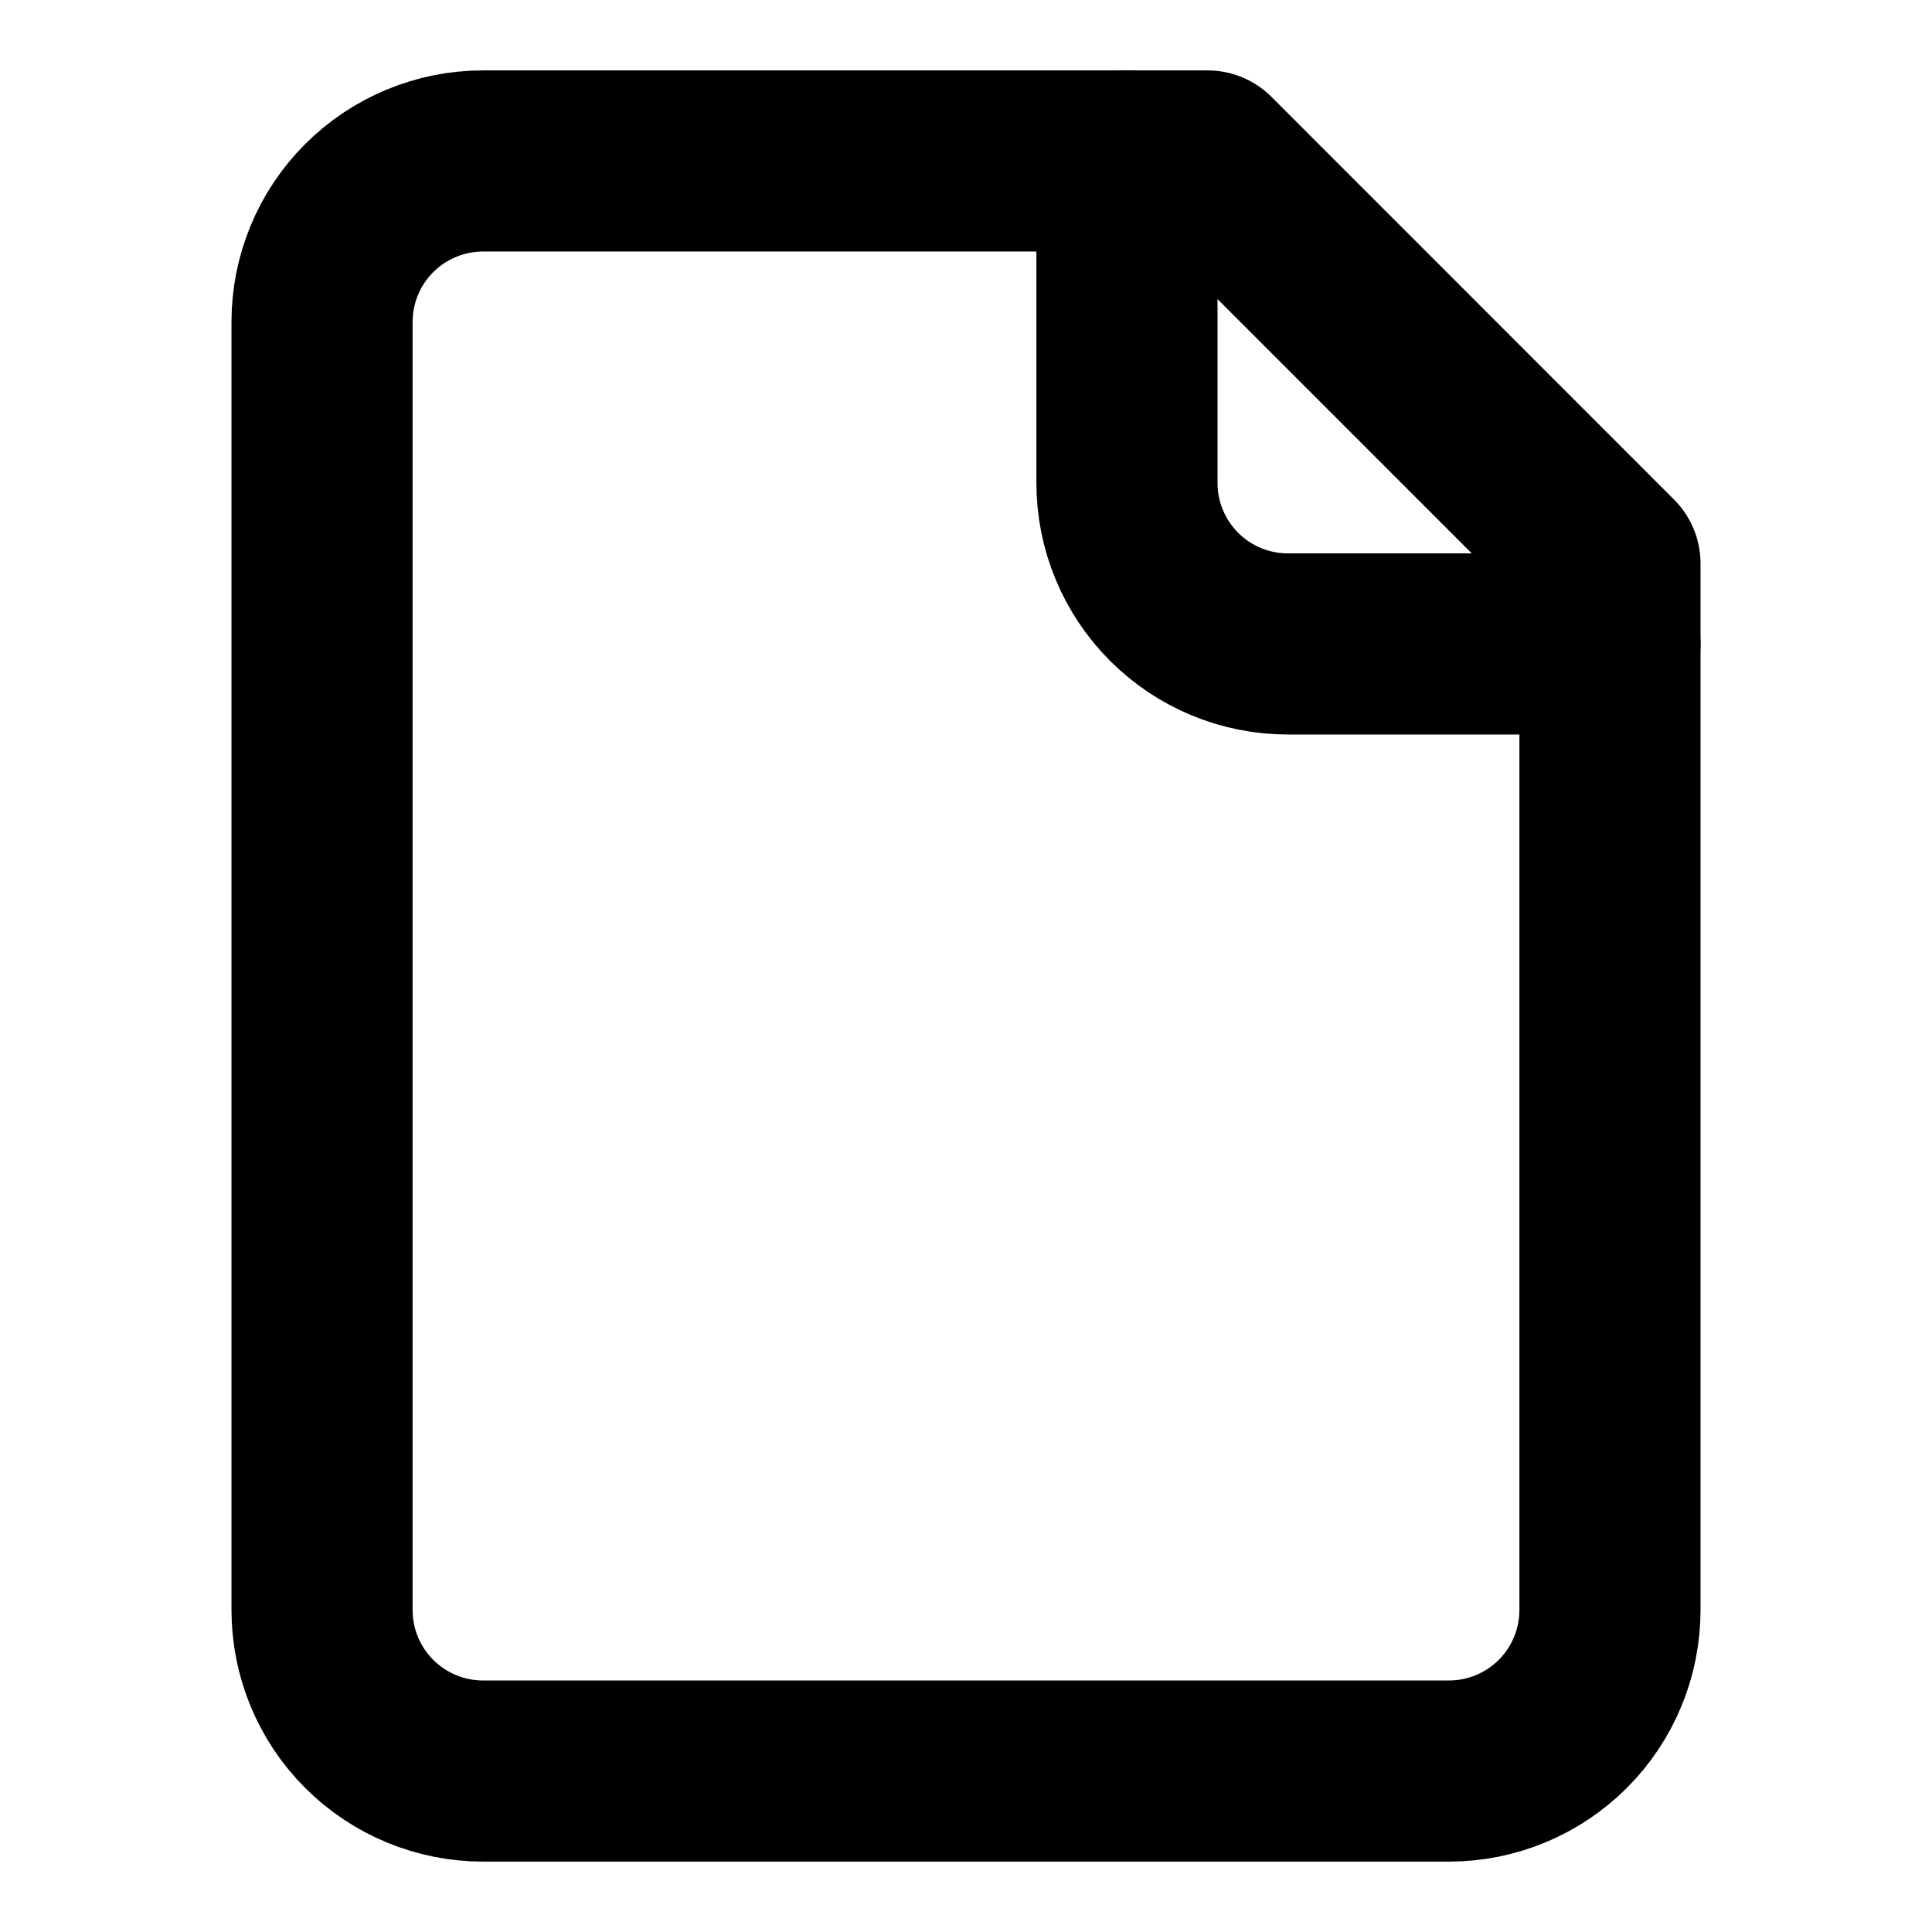
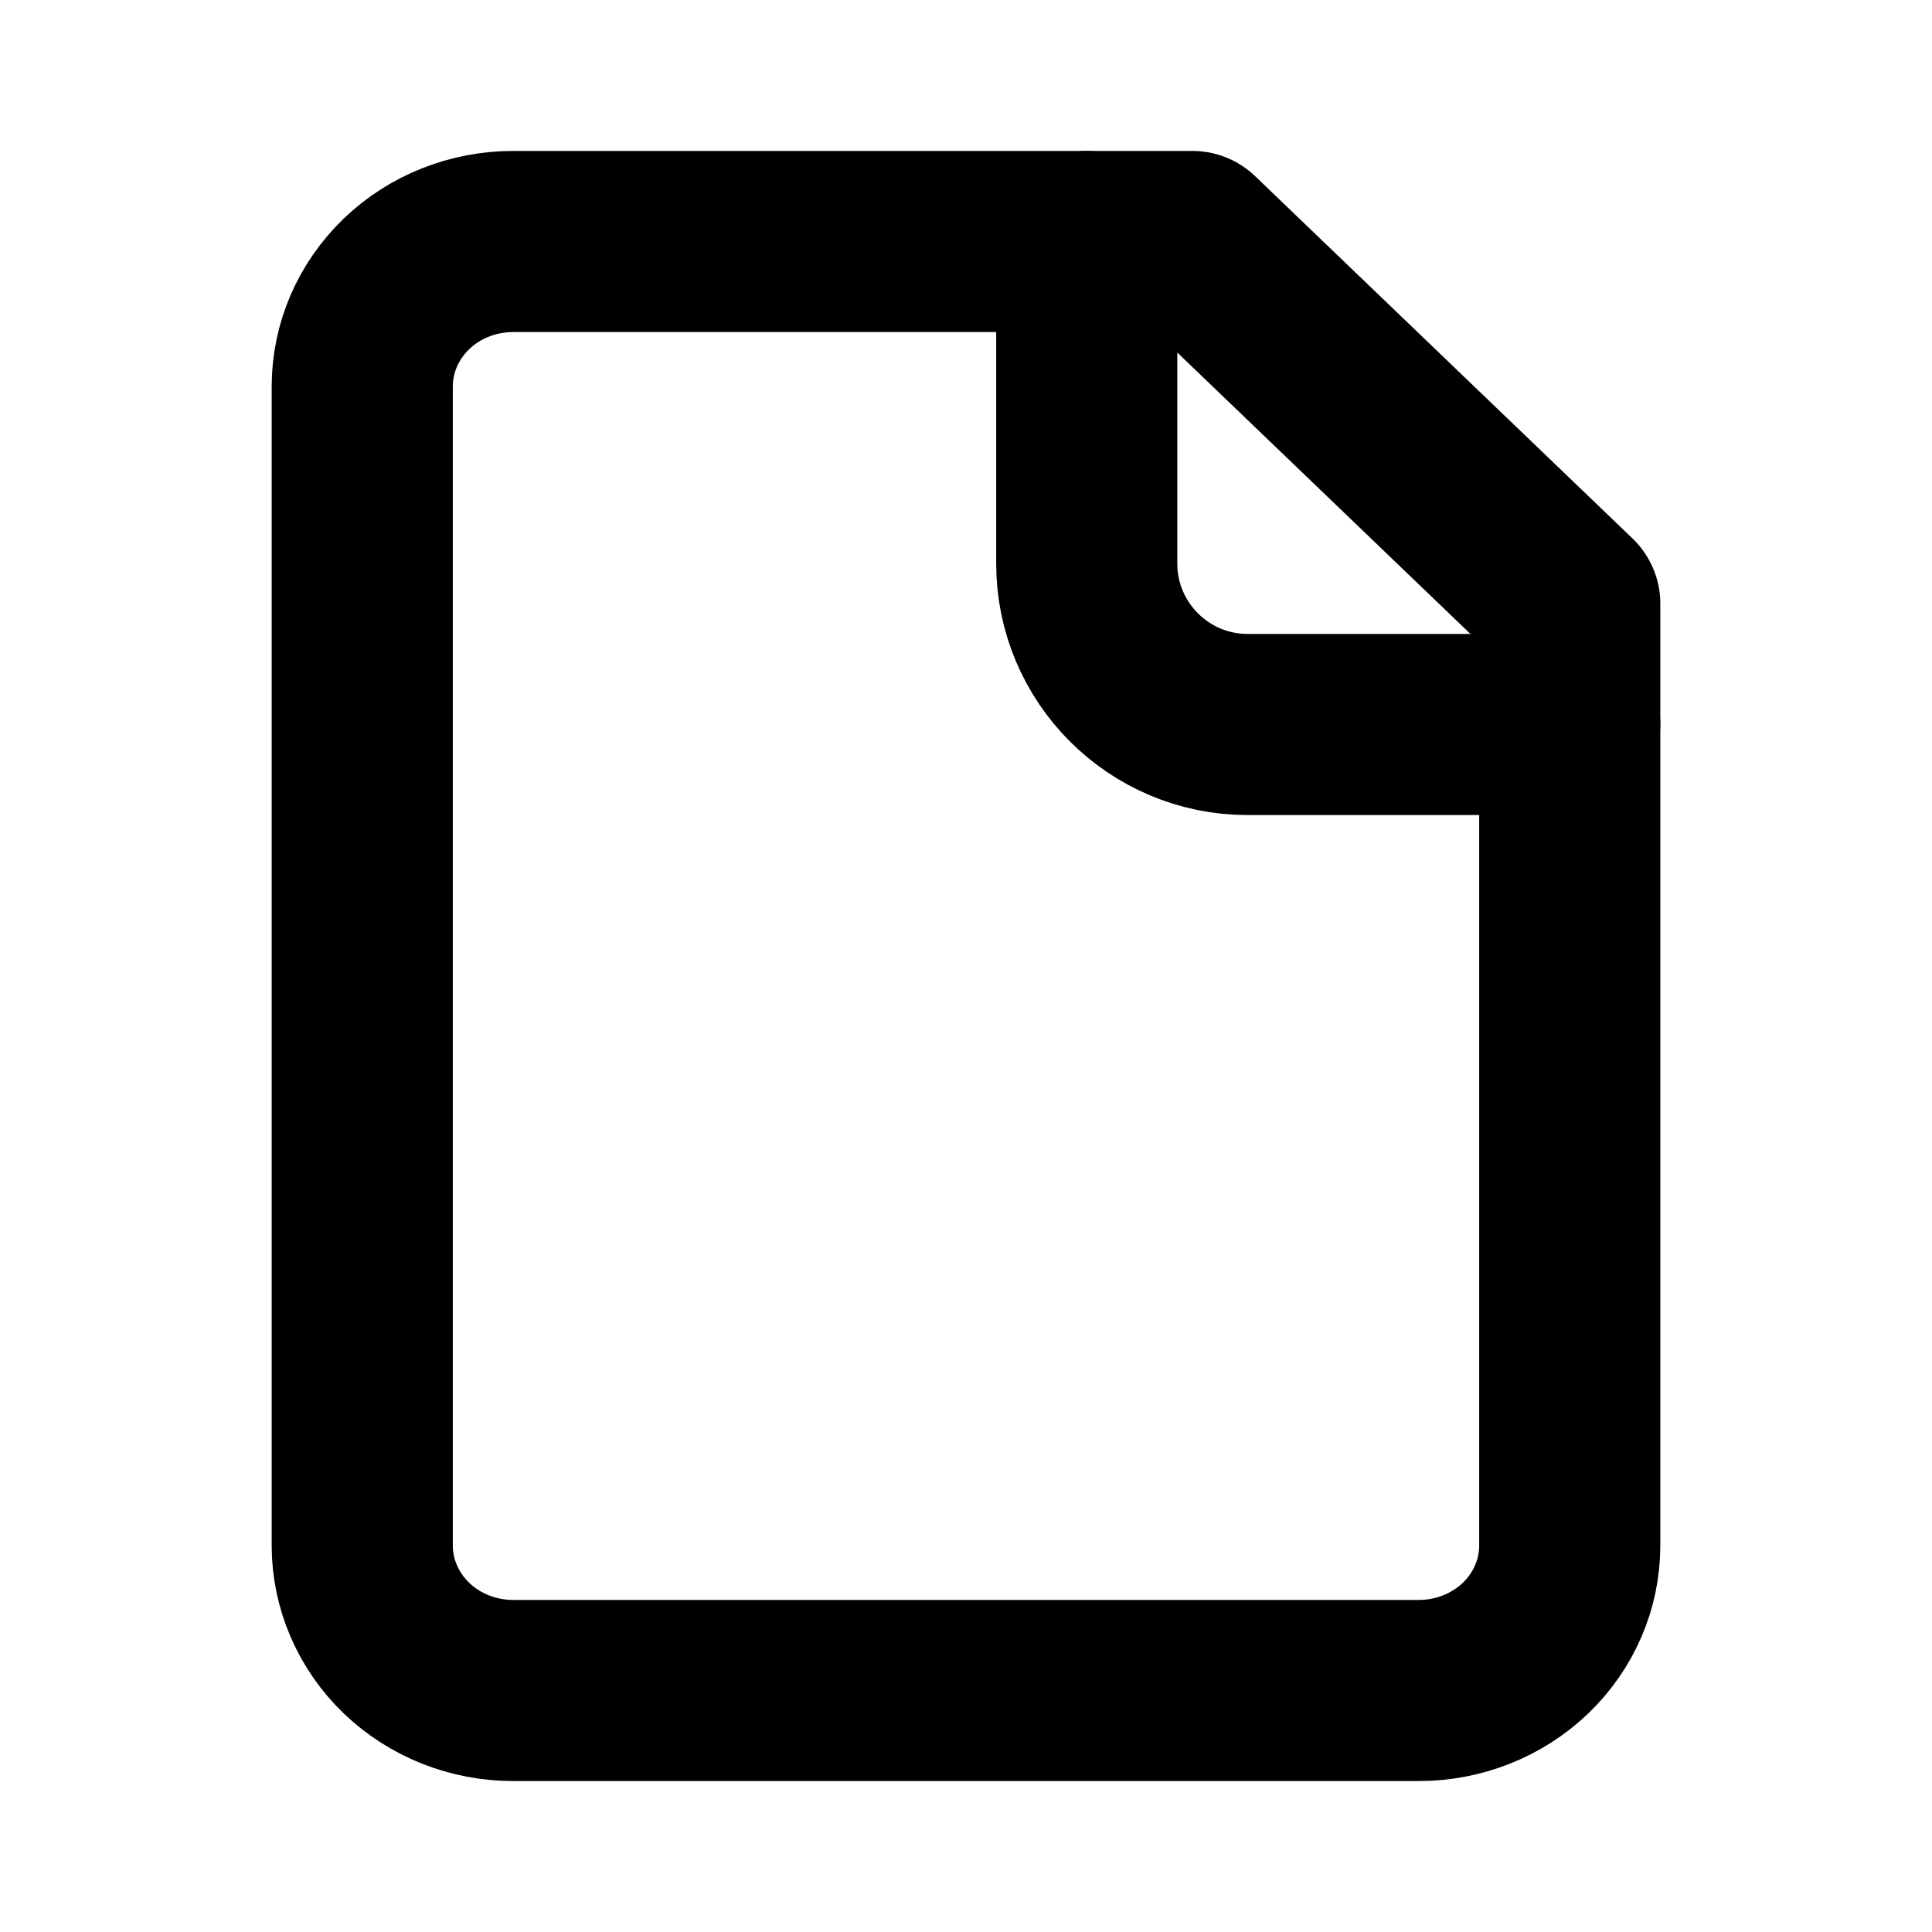
- <svg xmlns="http://www.w3.org/2000/svg" width="16" height="16" viewBox="0 0 16 16" fill="none">
-   <path d="M10 1.333H4C3.646 1.333 3.307 1.474 3.057 1.724C2.807 1.974 2.667 2.313 2.667 2.667V13.333C2.667 13.687 2.807 14.026 3.057 14.276C3.307 14.526 3.646 14.667 4 14.667H12C12.354 14.667 12.693 14.526 12.943 14.276C13.193 14.026 13.333 13.687 13.333 13.333V4.667L10 1.333Z" stroke="black" stroke-width="1.5" stroke-linecap="round" stroke-linejoin="round" />
-   <path d="M9.333 1.333V4C9.333 4.354 9.474 4.693 9.724 4.943C9.974 5.193 10.313 5.333 10.667 5.333H13.333" stroke="black" stroke-width="1.5" stroke-linecap="round" stroke-linejoin="round" />
+ <svg xmlns="http://www.w3.org/2000/svg" width="16" height="16" fill="none">
+   <path stroke="#000" stroke-linecap="round" stroke-linejoin="round" stroke-width="1.5" d="M9.875 2H4.25c-.332 0-.65.126-.884.351-.234.226-.366.53-.366.849v9.6c0 .318.132.623.366.849.235.225.552.351.884.351h7.5c.332 0 .65-.127.884-.351.234-.225.366-.53.366-.85V5L9.875 2Z" />
+   <path stroke="#000" stroke-linecap="round" stroke-linejoin="round" stroke-width="1.5" d="M9 2v2.667A1.333 1.333 0 0 0 10.333 6H13" />
</svg>
